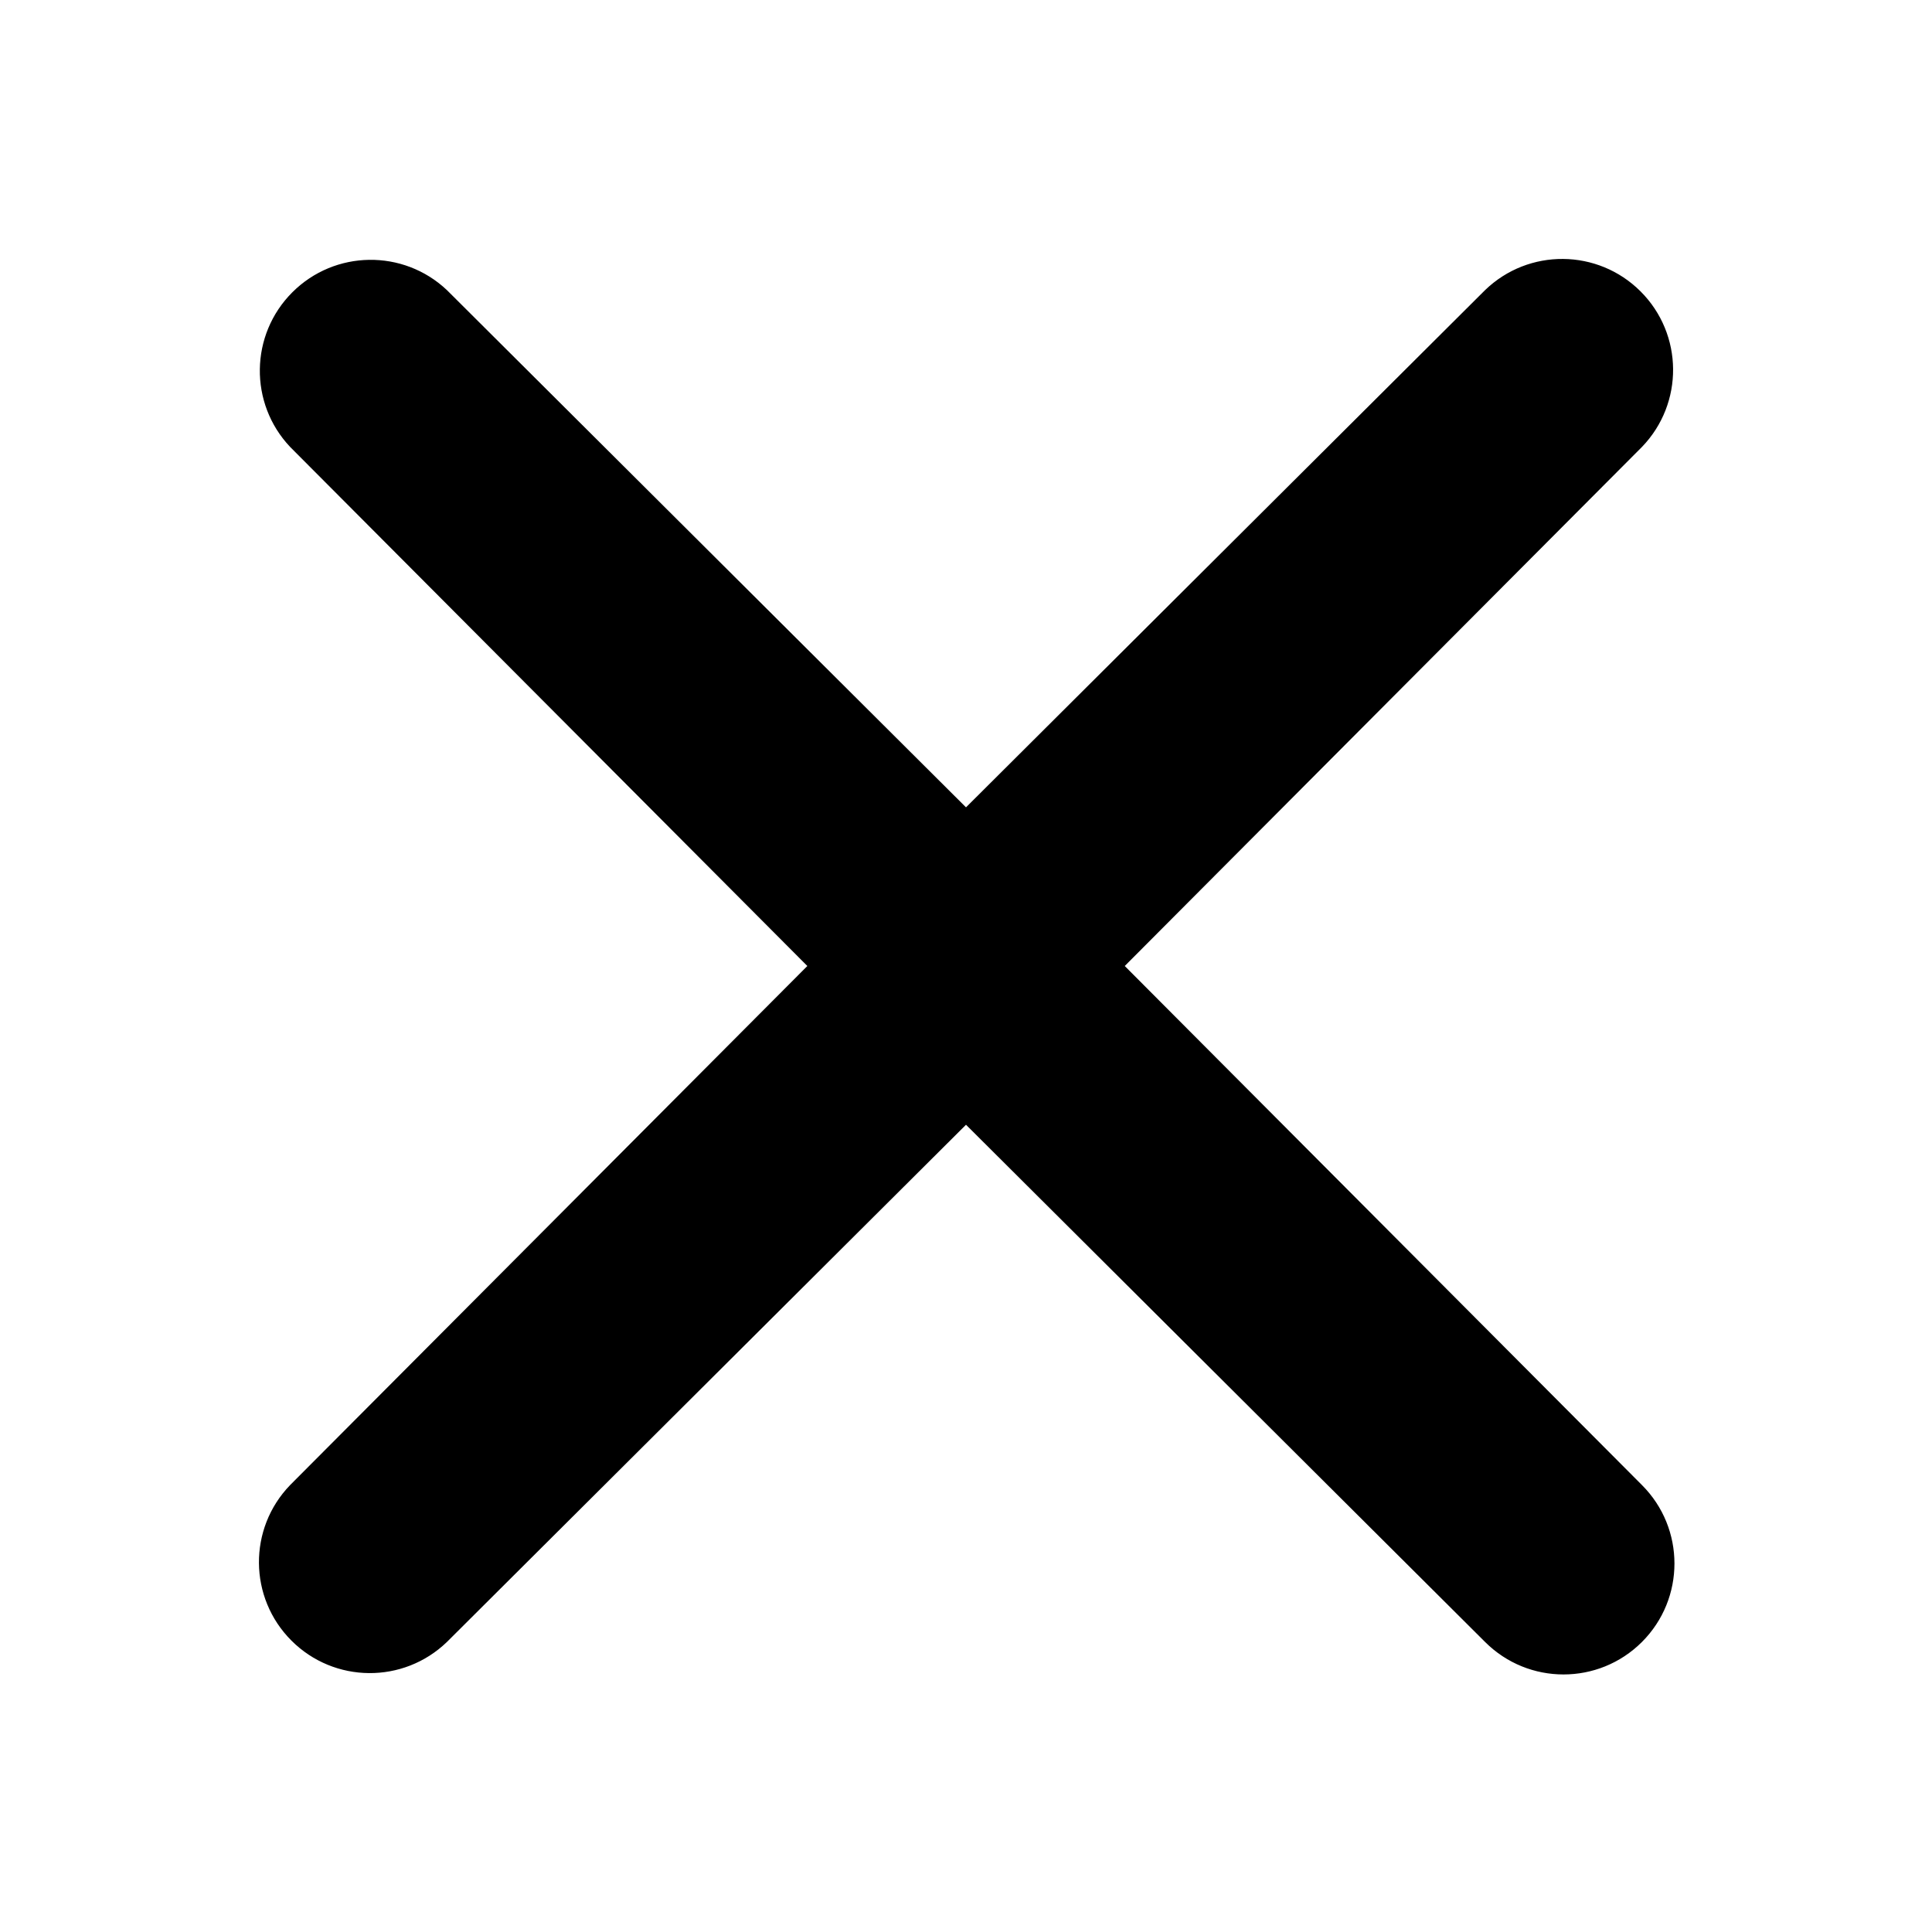
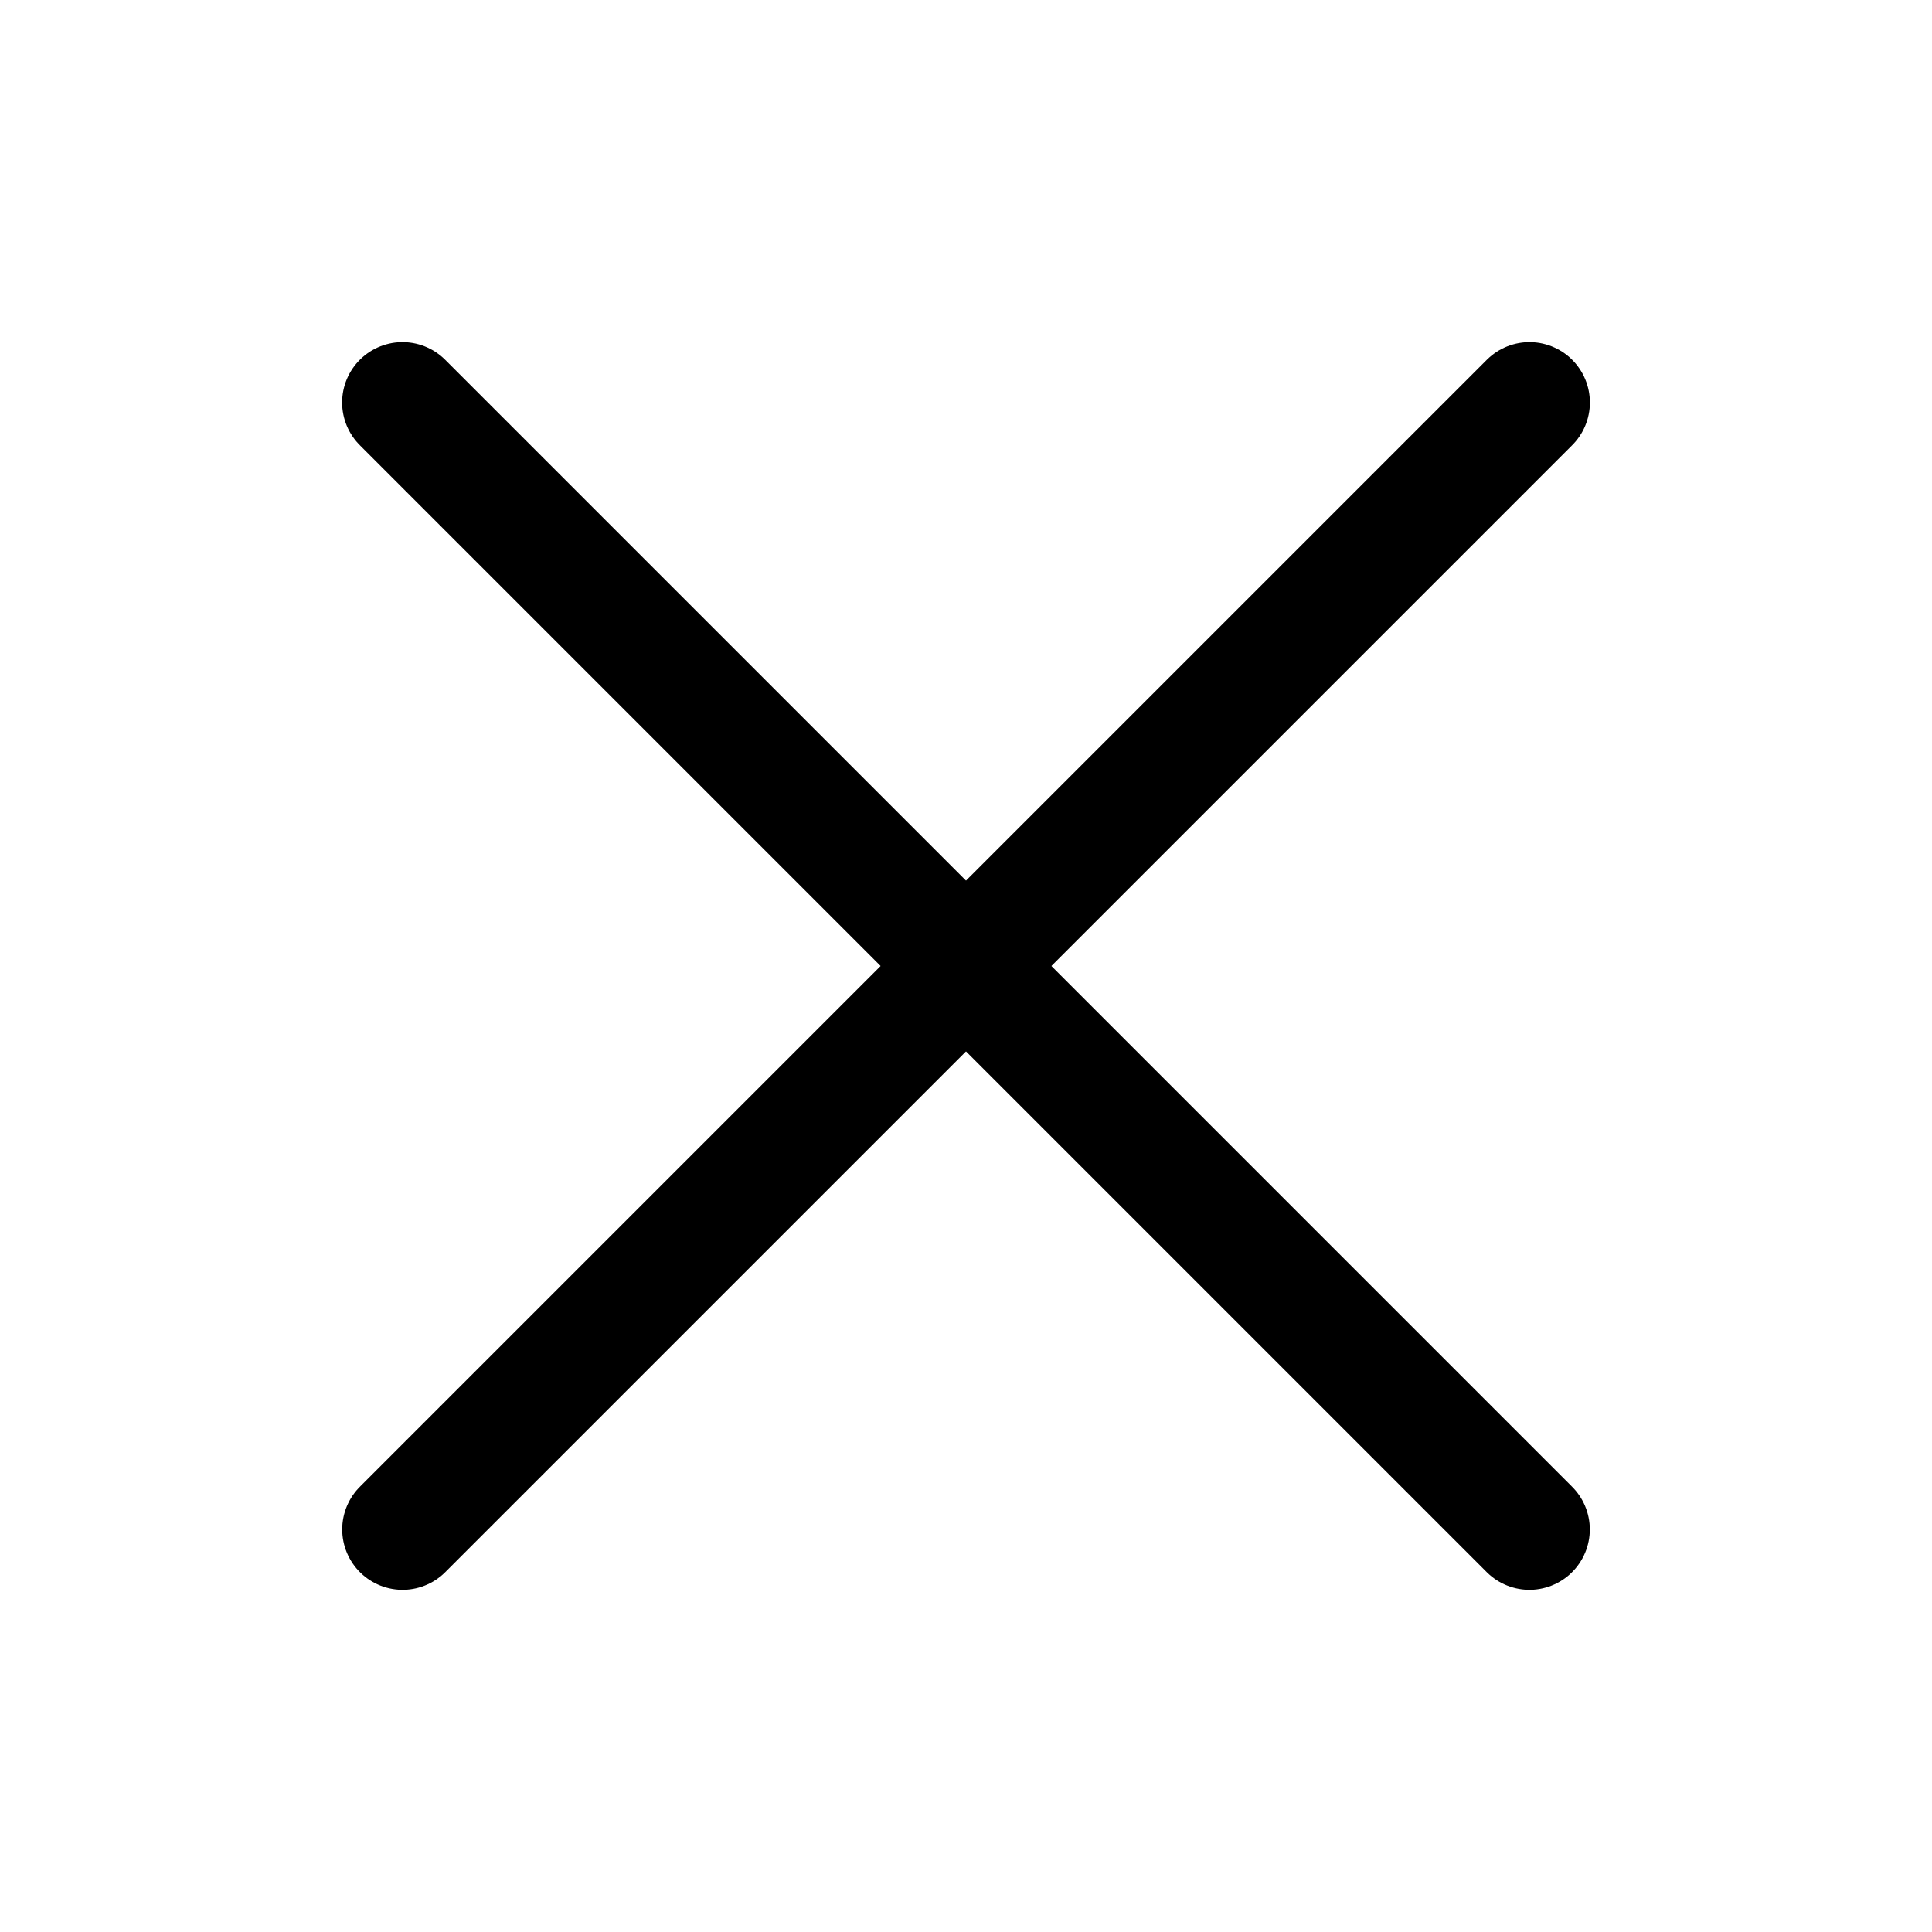
- <svg xmlns="http://www.w3.org/2000/svg" fill="none" viewBox="0 0 24 24">
-   <path fill="currentColor" d="m13.972 12 6.425-6.448a1.378 1.378 0 0 0-1.949-1.948L12 10.029 5.552 3.604a1.378 1.378 0 0 0-1.948 1.948L10.029 12l-6.425 6.448a1.378 1.378 0 0 0 1.948 1.949L12 13.972l6.448 6.425a1.378 1.378 0 0 0 1.949-1.949L13.972 12Z" />
+ <svg xmlns="http://www.w3.org/2000/svg" width="24" height="24" viewBox="0 0 24 24" fill="none">
+   <g id="vuesax/linear/add">
+     <g id="add">
+       <g id="Group 33824">
+         <path id="Vector" d="M5 5L18.999 18.999" stroke="currentColor" stroke-width="1.5" stroke-linecap="round" stroke-linejoin="round" />
+         <path id="Vector_2" d="M5.001 18.999L19 5" stroke="currentColor" stroke-width="1.5" stroke-linecap="round" stroke-linejoin="round" />
+       </g>
+     </g>
+   </g>
</svg>
